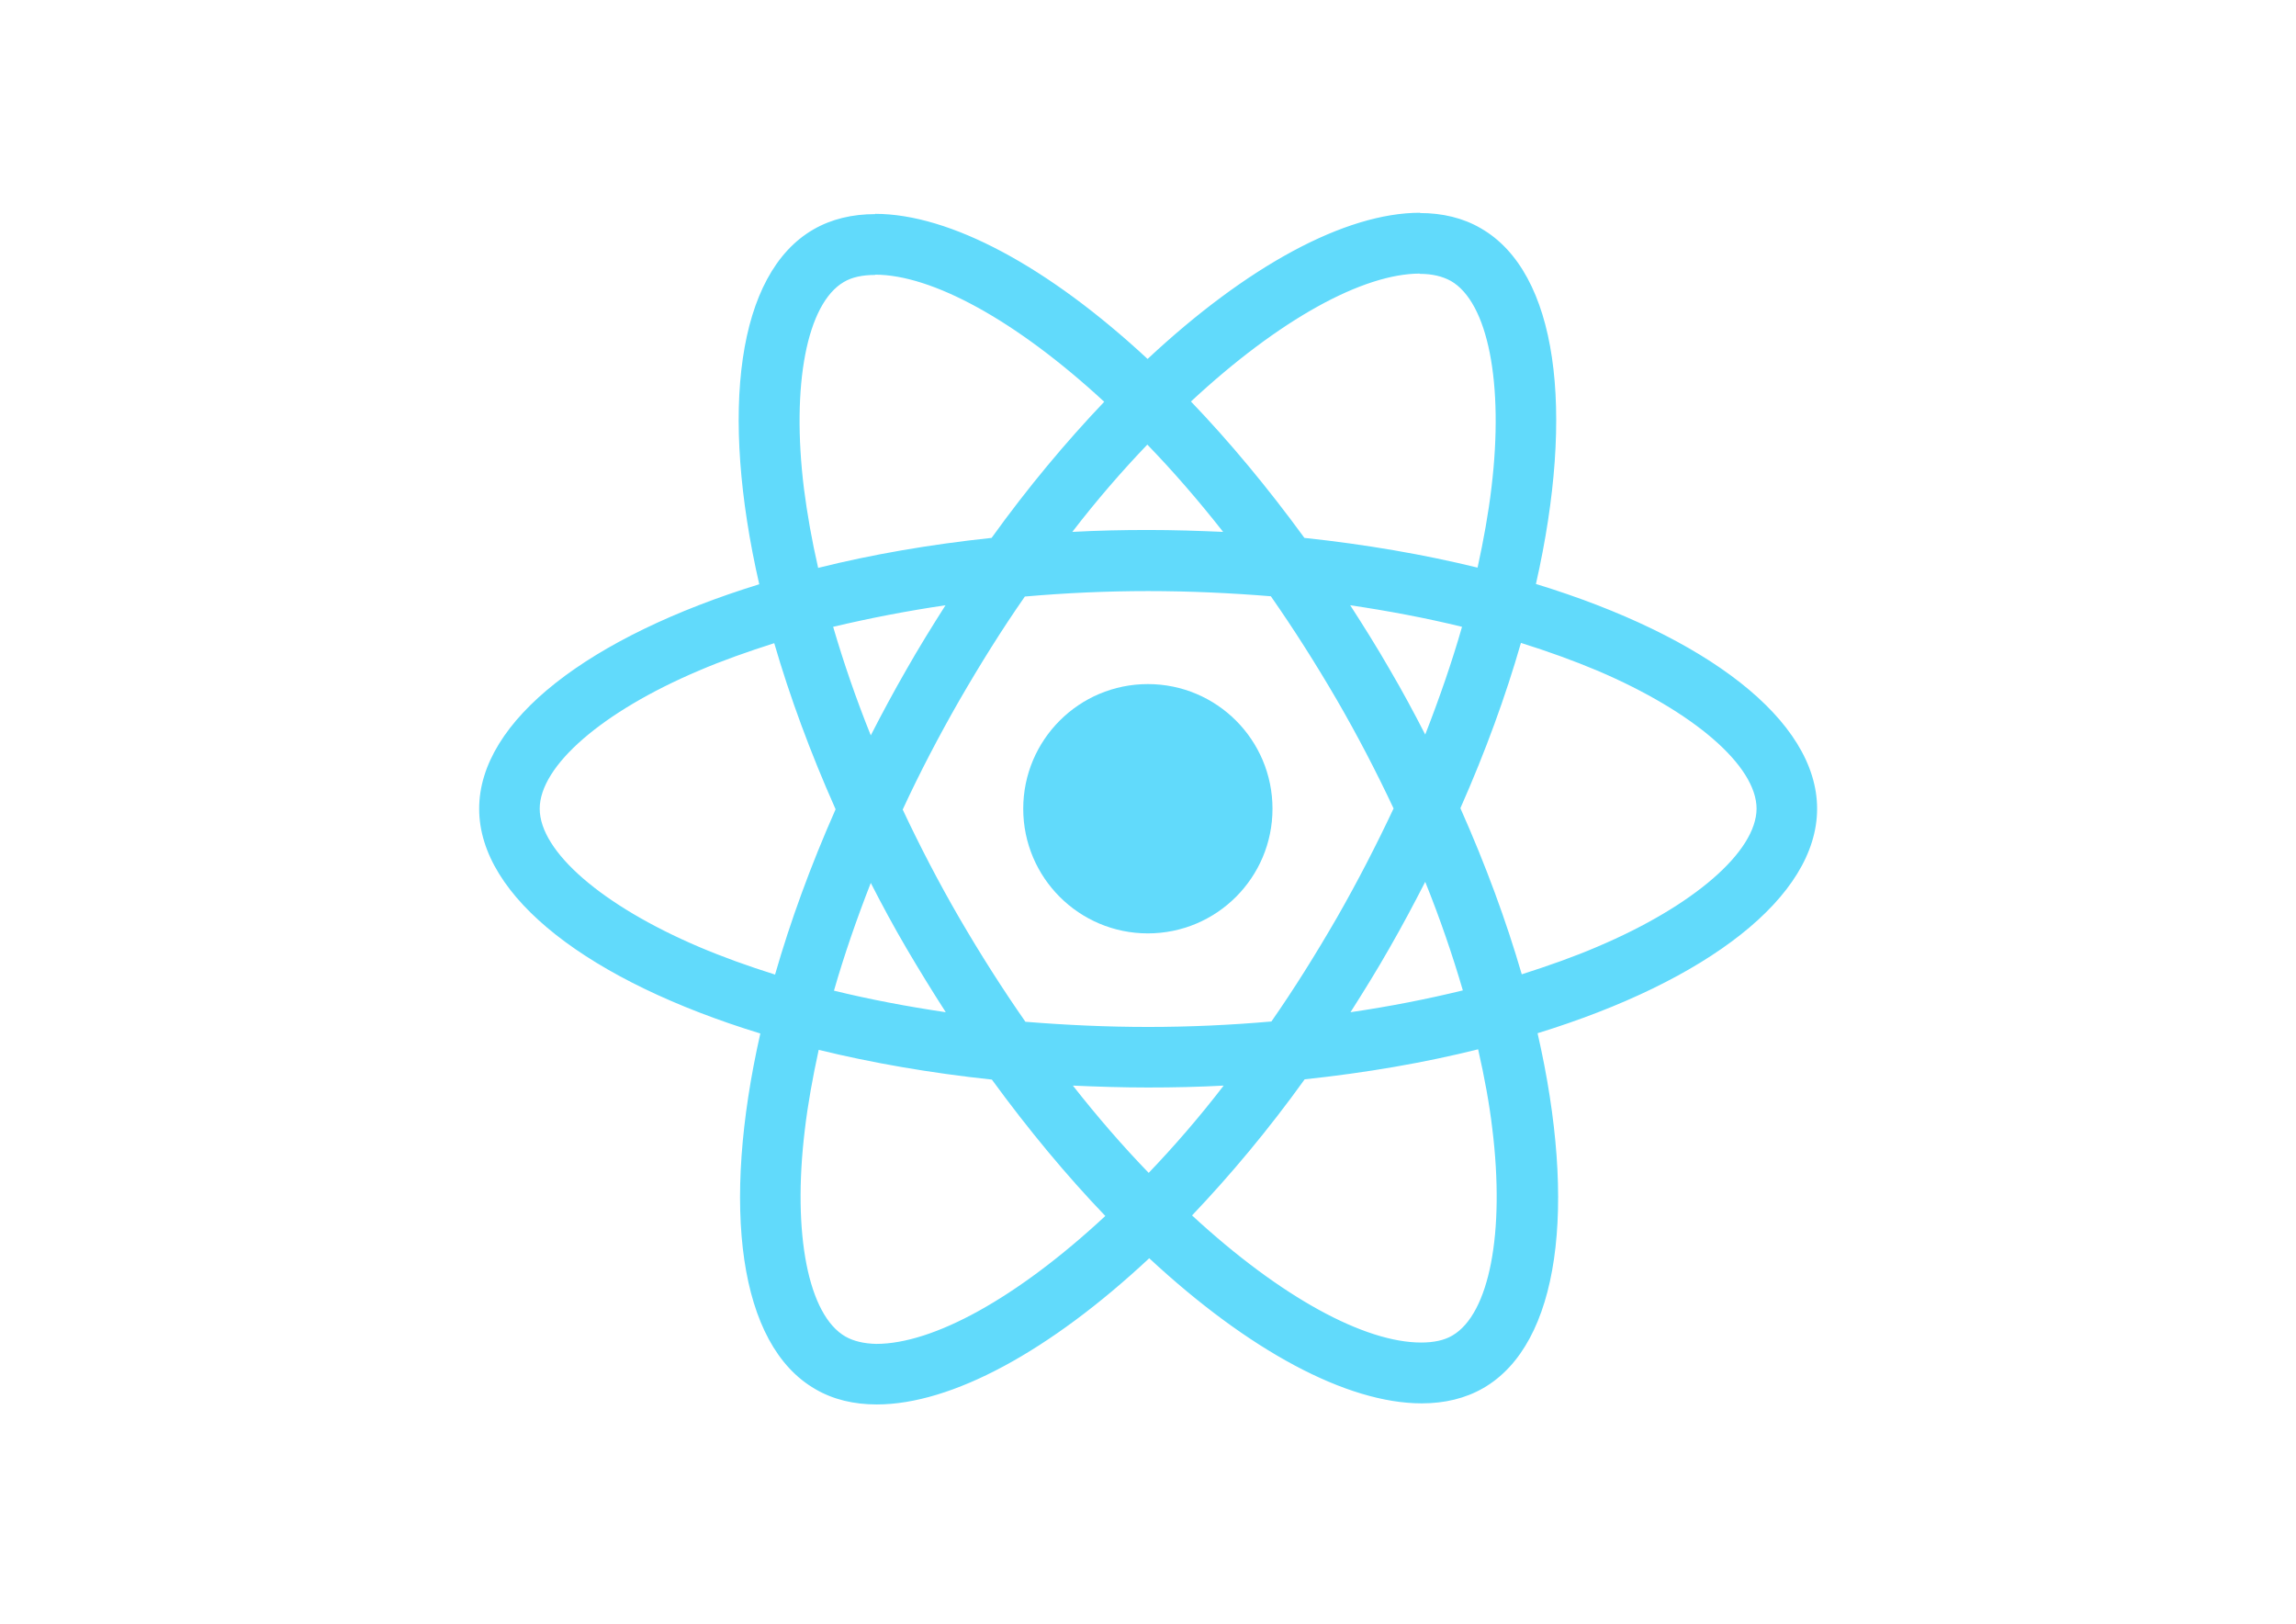
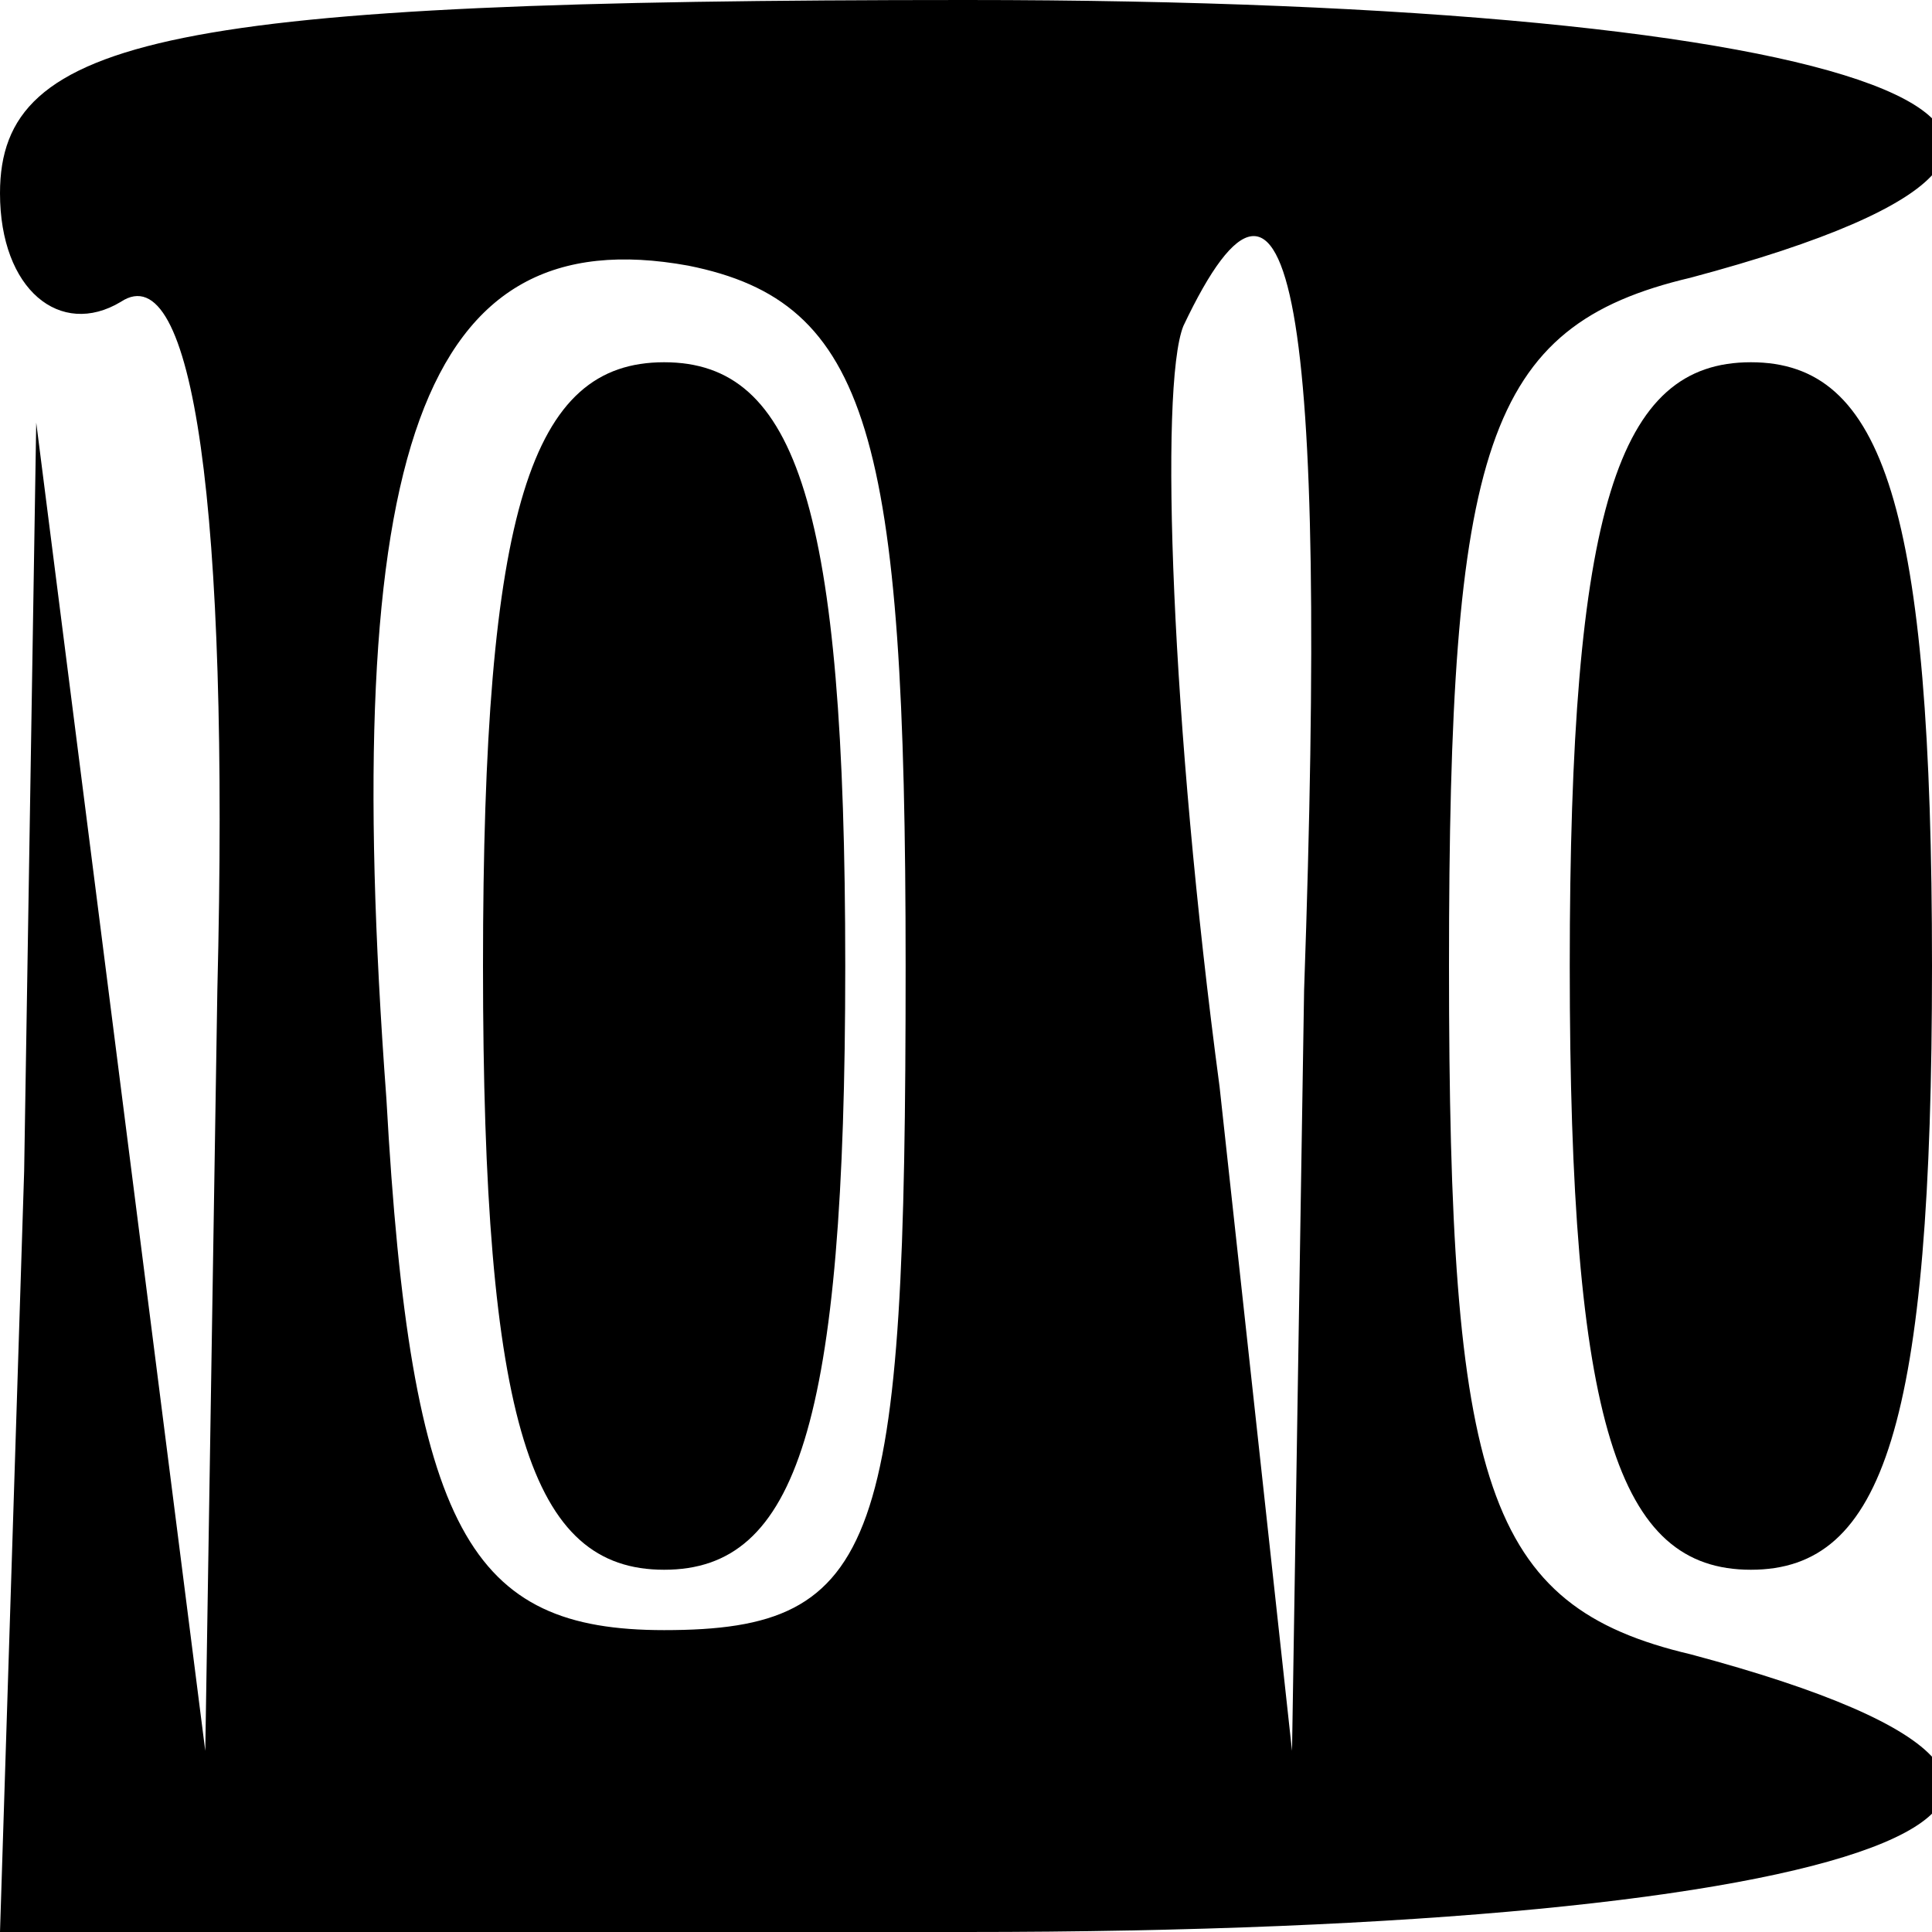
- <svg xmlns="http://www.w3.org/2000/svg" viewBox="0 0 841.9 595.3">
-   <g fill="#61DAFB">
-     <path d="M666.3 296.5c0-32.5-40.7-63.3-103.1-82.4 14.4-63.6 8-114.2-20.2-130.4-6.5-3.8-14.1-5.6-22.4-5.6v22.3c4.6 0 8.3.9 11.4 2.6 13.6 7.8 19.5 37.5 14.9 75.7-1.1 9.4-2.9 19.3-5.1 29.4-19.6-4.8-41-8.5-63.5-10.9-13.5-18.5-27.5-35.3-41.6-50 32.6-30.3 63.2-46.9 84-46.9V78c-27.5 0-63.5 19.6-99.9 53.6-36.4-33.8-72.4-53.2-99.9-53.2v22.3c20.7 0 51.4 16.5 84 46.6-14 14.7-28 31.4-41.3 49.9-22.6 2.4-44 6.1-63.6 11-2.3-10-4-19.7-5.2-29-4.7-38.2 1.1-67.9 14.6-75.8 3-1.8 6.9-2.6 11.5-2.6V78.5c-8.4 0-16 1.8-22.6 5.6-28.1 16.2-34.4 66.7-19.9 130.1-62.2 19.2-102.7 49.9-102.7 82.3 0 32.5 40.7 63.3 103.1 82.4-14.4 63.6-8 114.2 20.2 130.4 6.5 3.8 14.1 5.6 22.5 5.6 27.5 0 63.5-19.6 99.9-53.6 36.4 33.8 72.4 53.2 99.9 53.2 8.4 0 16-1.8 22.6-5.6 28.1-16.2 34.4-66.7 19.9-130.1 62-19.1 102.5-49.9 102.5-82.3zm-130.2-66.7c-3.7 12.9-8.3 26.2-13.5 39.5-4.1-8-8.4-16-13.1-24-4.6-8-9.5-15.8-14.4-23.4 14.2 2.1 27.9 4.7 41 7.9zm-45.8 106.5c-7.8 13.5-15.8 26.3-24.1 38.2-14.9 1.3-30 2-45.2 2-15.1 0-30.2-.7-45-1.9-8.3-11.9-16.4-24.6-24.2-38-7.6-13.1-14.5-26.4-20.8-39.8 6.2-13.4 13.2-26.8 20.7-39.9 7.8-13.5 15.8-26.3 24.1-38.2 14.9-1.3 30-2 45.2-2 15.1 0 30.2.7 45 1.9 8.3 11.9 16.4 24.6 24.2 38 7.6 13.1 14.5 26.4 20.8 39.8-6.3 13.4-13.2 26.8-20.7 39.9zm32.3-13c5.4 13.4 10 26.8 13.8 39.8-13.1 3.2-26.9 5.9-41.2 8 4.9-7.7 9.8-15.6 14.4-23.7 4.6-8 8.9-16.1 13-24.1zM421.2 430c-9.3-9.6-18.6-20.3-27.8-32 9 .4 18.2.7 27.5.7 9.4 0 18.7-.2 27.8-.7-9 11.7-18.3 22.4-27.5 32zm-74.4-58.9c-14.2-2.1-27.9-4.7-41-7.9 3.7-12.9 8.3-26.2 13.5-39.5 4.1 8 8.4 16 13.1 24 4.7 8 9.5 15.8 14.4 23.4zM420.7 163c9.3 9.6 18.6 20.3 27.8 32-9-.4-18.2-.7-27.5-.7-9.4 0-18.7.2-27.8.7 9-11.7 18.3-22.4 27.5-32zm-74 58.9c-4.9 7.7-9.8 15.6-14.4 23.7-4.6 8-8.9 16-13 24-5.4-13.4-10-26.8-13.8-39.8 13.1-3.1 26.9-5.8 41.2-7.9zm-90.5 125.2c-35.4-15.1-58.3-34.9-58.3-50.6 0-15.7 22.9-35.6 58.3-50.6 8.6-3.7 18-7 27.7-10.1 5.7 19.6 13.2 40 22.5 60.9-9.2 20.8-16.6 41.1-22.2 60.6-9.9-3.1-19.3-6.5-28-10.2zM310 490c-13.6-7.8-19.5-37.5-14.9-75.7 1.1-9.4 2.9-19.3 5.1-29.4 19.6 4.8 41 8.5 63.5 10.9 13.5 18.5 27.5 35.3 41.6 50-32.6 30.3-63.2 46.9-84 46.9-4.5-.1-8.3-1-11.3-2.7zm237.2-76.2c4.7 38.2-1.1 67.9-14.6 75.8-3 1.8-6.9 2.6-11.5 2.6-20.7 0-51.4-16.5-84-46.6 14-14.7 28-31.4 41.3-49.9 22.6-2.4 44-6.1 63.6-11 2.3 10.1 4.1 19.8 5.2 29.1zm38.5-66.7c-8.6 3.7-18 7-27.7 10.1-5.7-19.6-13.2-40-22.5-60.9 9.2-20.8 16.6-41.1 22.2-60.6 9.9 3.1 19.3 6.5 28.1 10.2 35.4 15.1 58.3 34.9 58.3 50.6-.1 15.7-23 35.6-58.4 50.6zM320.8 78.4z" />
-     <circle cx="420.9" cy="296.5" r="45.7" />
-     <path d="M520.5 78.1z" />
+ <svg xmlns="http://www.w3.org/2000/svg" version="1.0" width="16pt" height="16pt" viewBox="0 0 16 16" preserveAspectRatio="xMidYMid meet">
+   <g transform="translate(0,16) scale(0.1,-0.1)" fill="#000000" stroke="none">
+     <path d="M0 144 c0 -8 5 -12 10 -9 6 4 9 -17 8 -57 l-1 -63 -7 55 -7 55 -1 -62 -2 -63 80 0 c75 0 105 11 60 23 -17 4 -20 14 -20 57 0 43 3 53 20 57 45 12 15 23 -60 23 -66 0 -80 -3 -80 -16z m75 -64 c0 -48 -2 -55 -20 -55 -16 0 -21 8 -23 44 -4 54 3 73 25 69 15 -3 18 -14 18 -58z m33 -2 l-1 -63 -6 55 c-4 30 -5 58 -3 63 9 19 12 2 10 -55z" />
+     <path d="M40 80 c0 -38 4 -50 15 -50 11 0 15 12 15 50 0 38 -4 50 -15 50 -11 0 -15 -12 -15 -50z" />
+     <path d="M130 80 c0 -38 4 -50 15 -50 11 0 15 12 15 50 0 38 -4 50 -15 50 -11 0 -15 -12 -15 -50z" />
  </g>
</svg>
